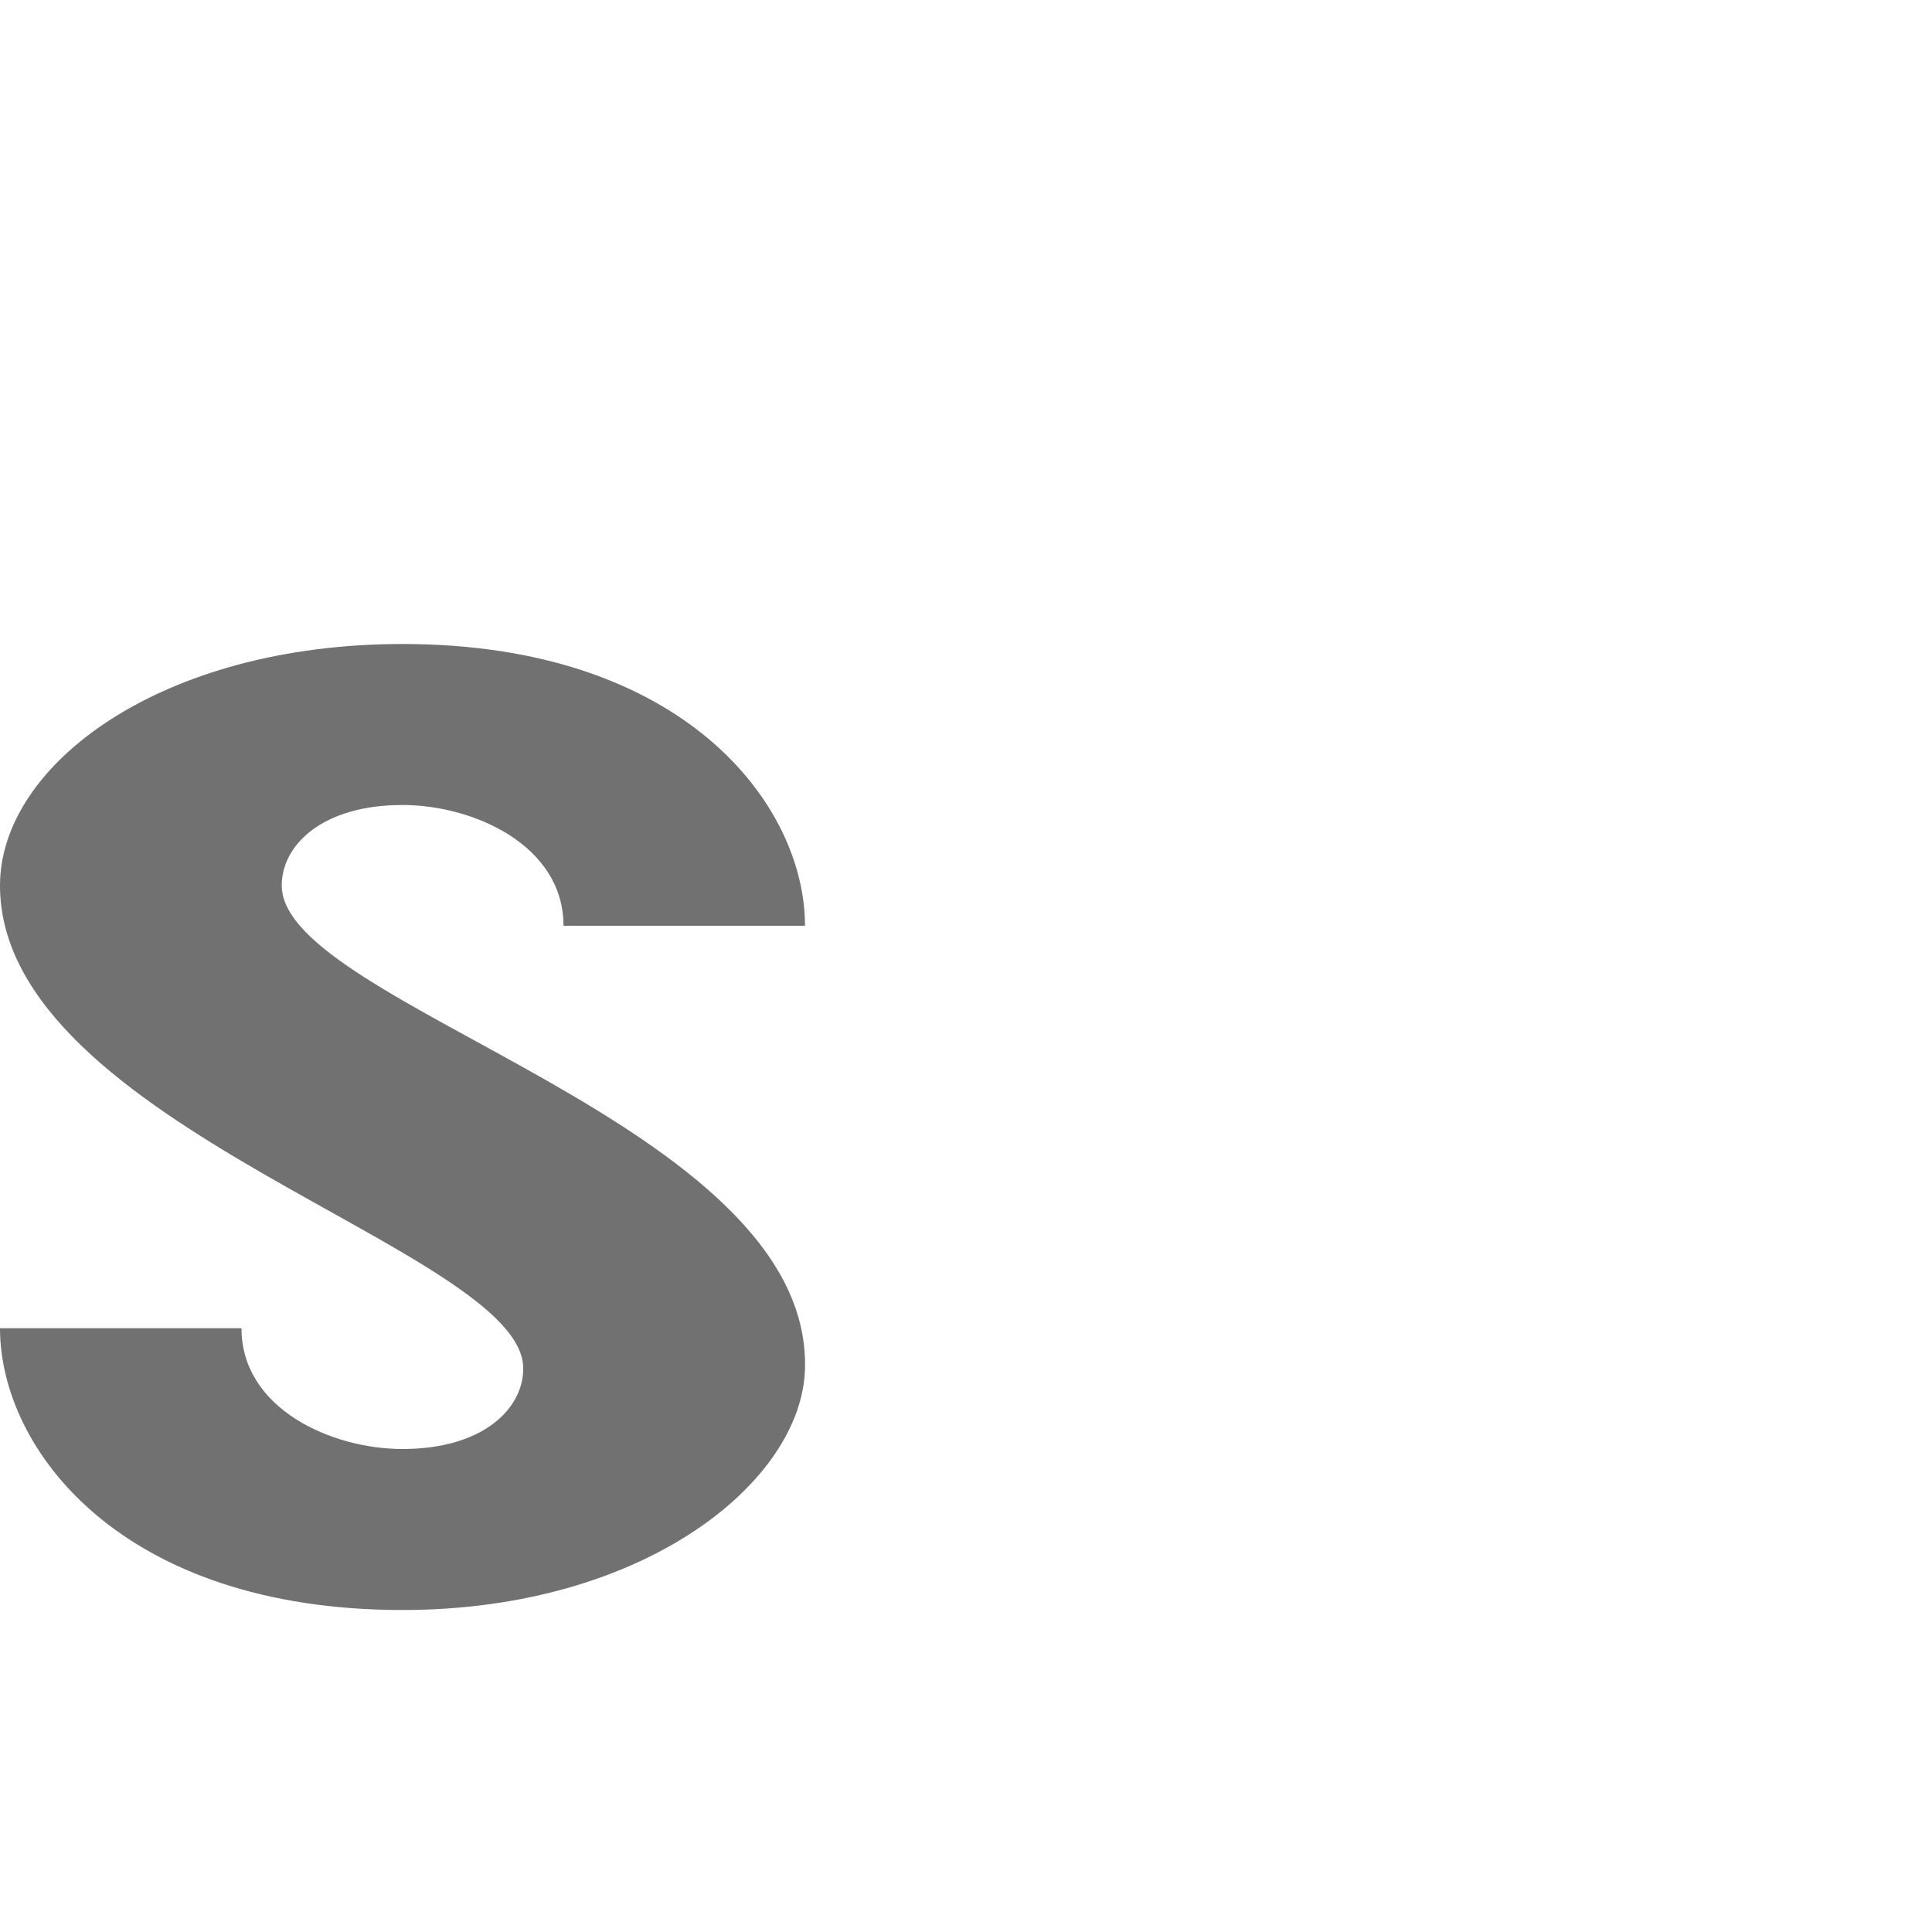
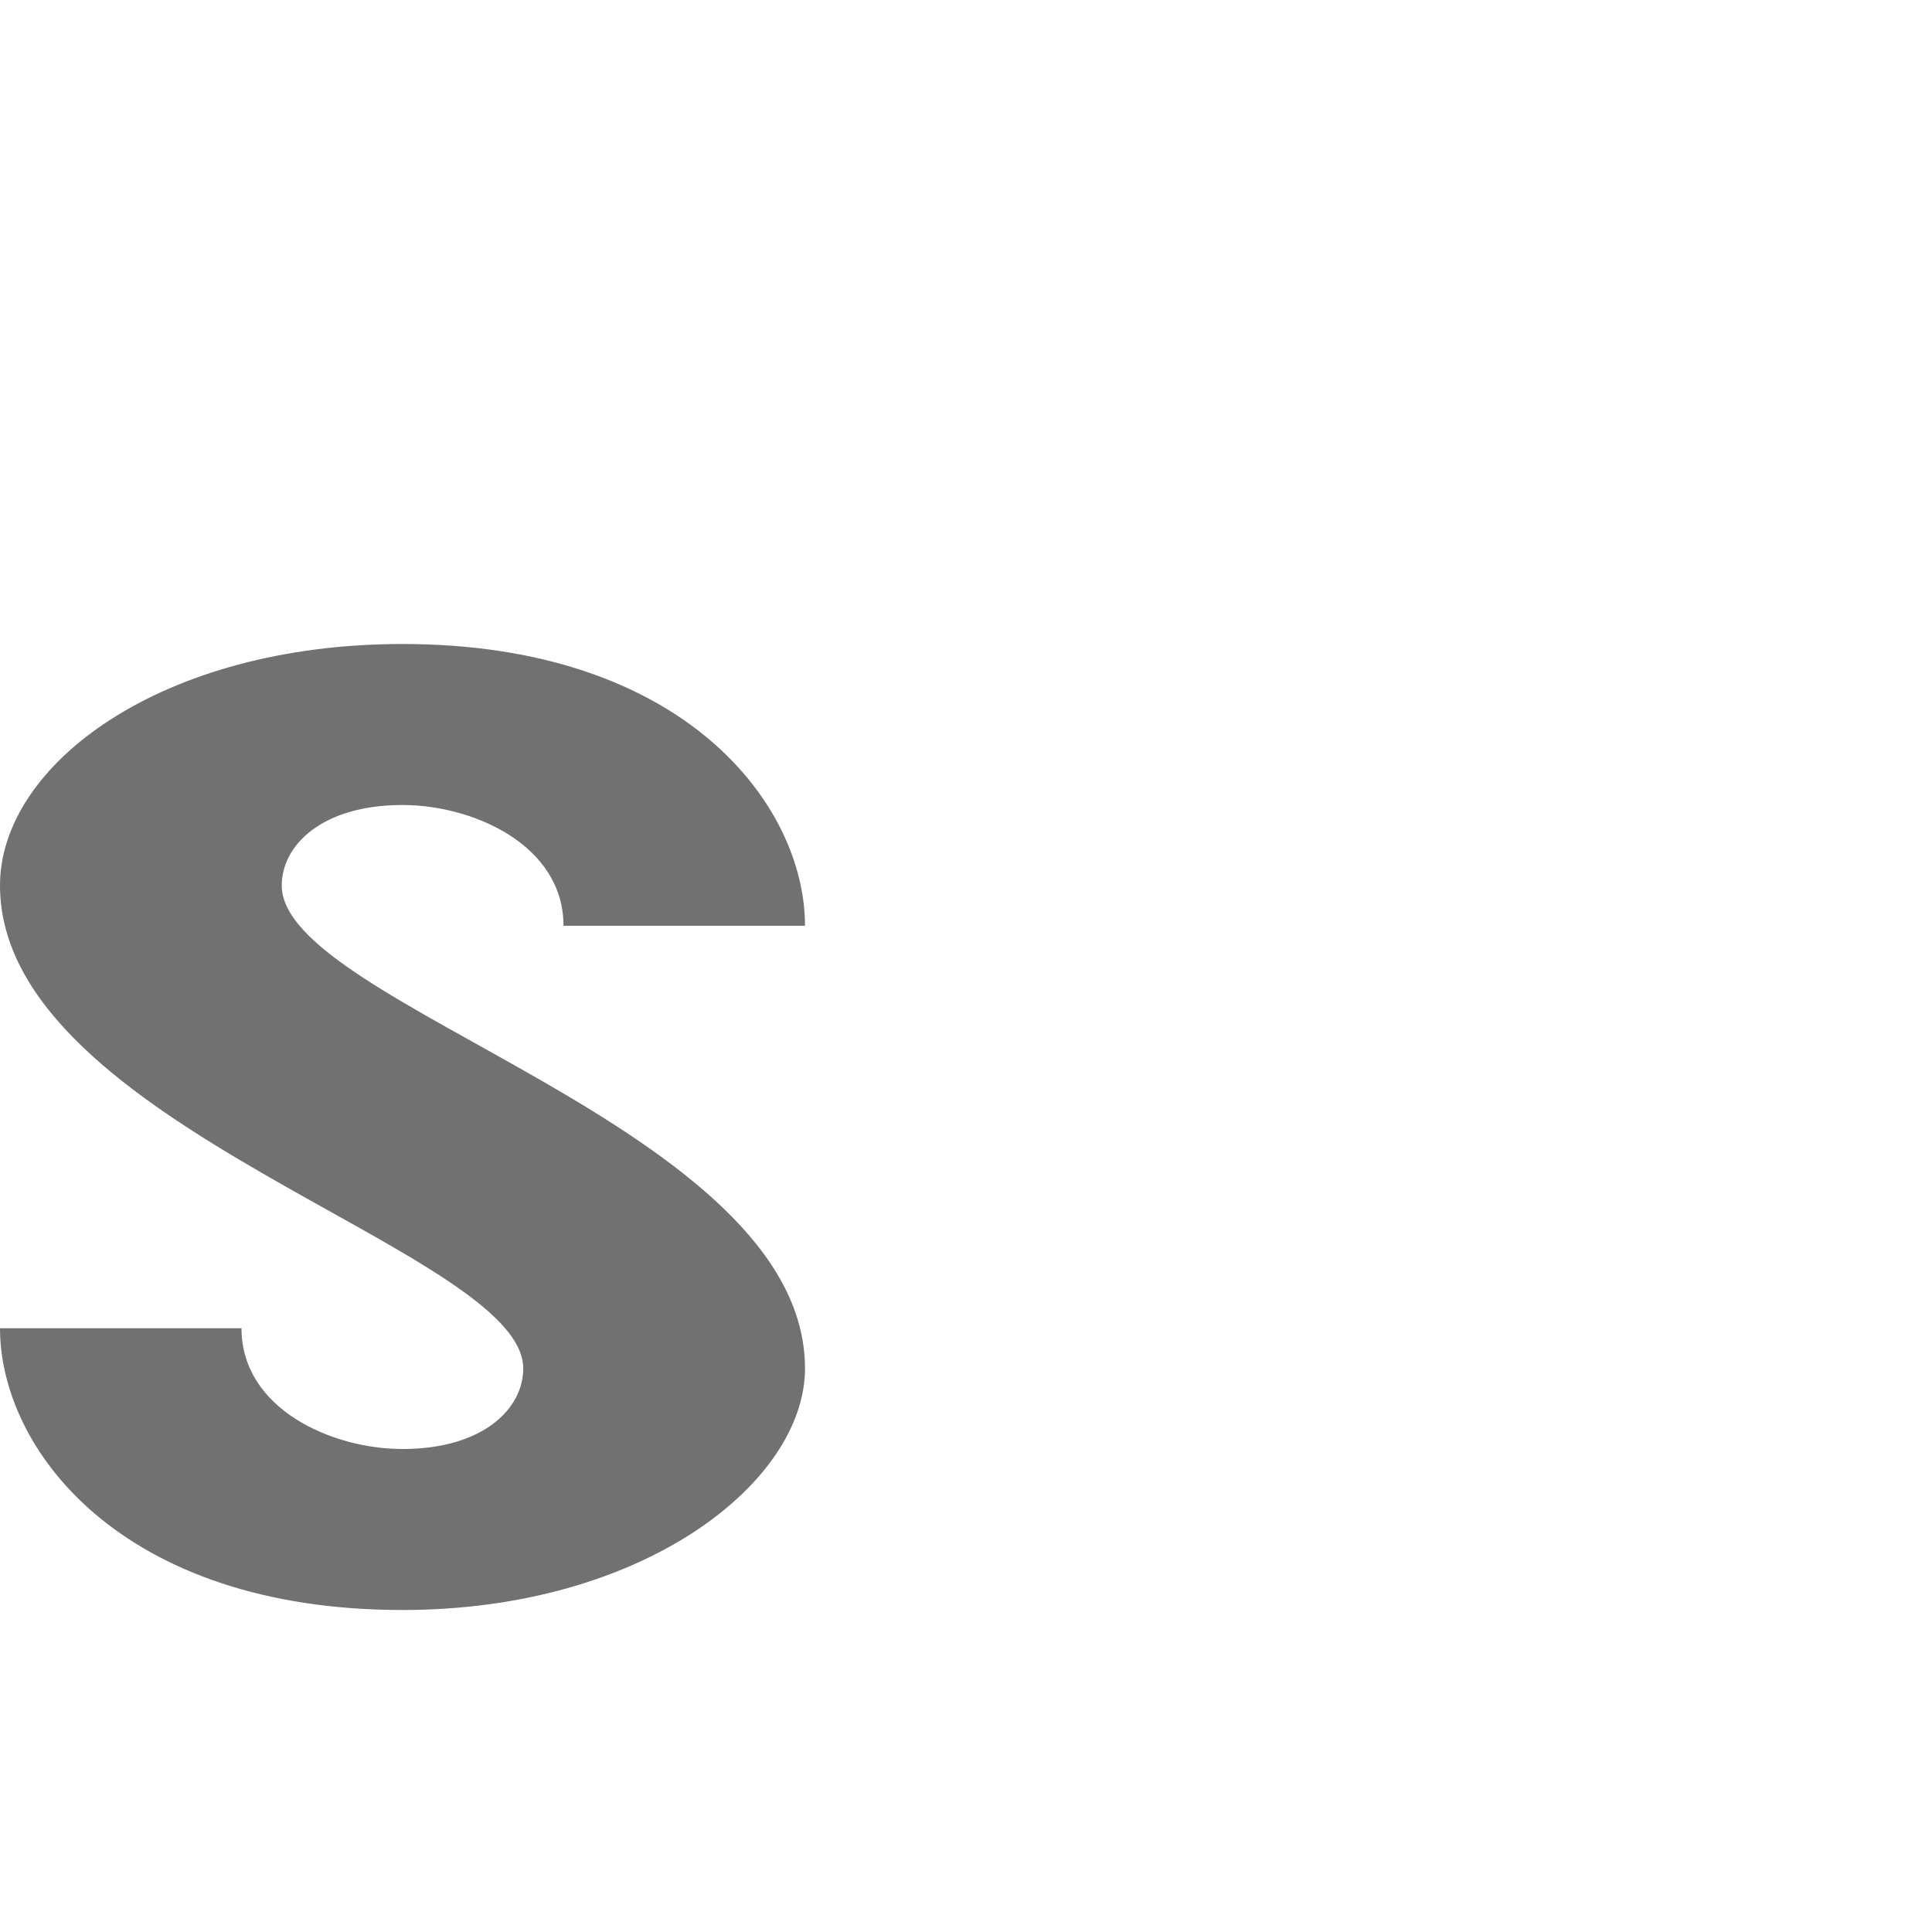
<svg xmlns="http://www.w3.org/2000/svg" width="1200" height="1200" viewBox="0 0 1200 1200" version="1.1" id="svg1" xml:space="preserve">
  <defs id="defs1" />
  <g id="layer1">
-     <path id="path2-1" style="fill:#000000;fill-opacity:0.555;fill-rule:evenodd;stroke-width:1" d="M 250,1000 C 75,1000 0,900 0,825 h 150 c 0,50 55.918,75 100,75 50,0 75,-25 75,-50 C 325,775.886 0,700 0,550 0,475 100,400 250,400 425,400 500,500 500,575 H 350 c 0,-50 -55.918,-75 -100,-75 -50,0 -75,25 -75,50 0,75 328.816,147.07 325,300 -1.756,70.379 -100,150 -250,150 z" />
+     <path id="path2-1" style="fill:#000000;fill-opacity:0.555;fill-rule:evenodd;stroke-width:1" d="M 250,1000 C 75,1000 0,900 0,825 h 150 c 0,50 55.918,75 100,75 50,0 75,-25 75,-50 C 325,775.886 0,700 0,550 0,475 100,400 250,400 425,400 500,500 500,575 H 350 c 0,-50 -55.918,-75 -100,-75 -50,0 -75,25 -75,50 0,75 325,150 325,300 0,70.4 -100,150 -250,150 z" />
  </g>
</svg>
